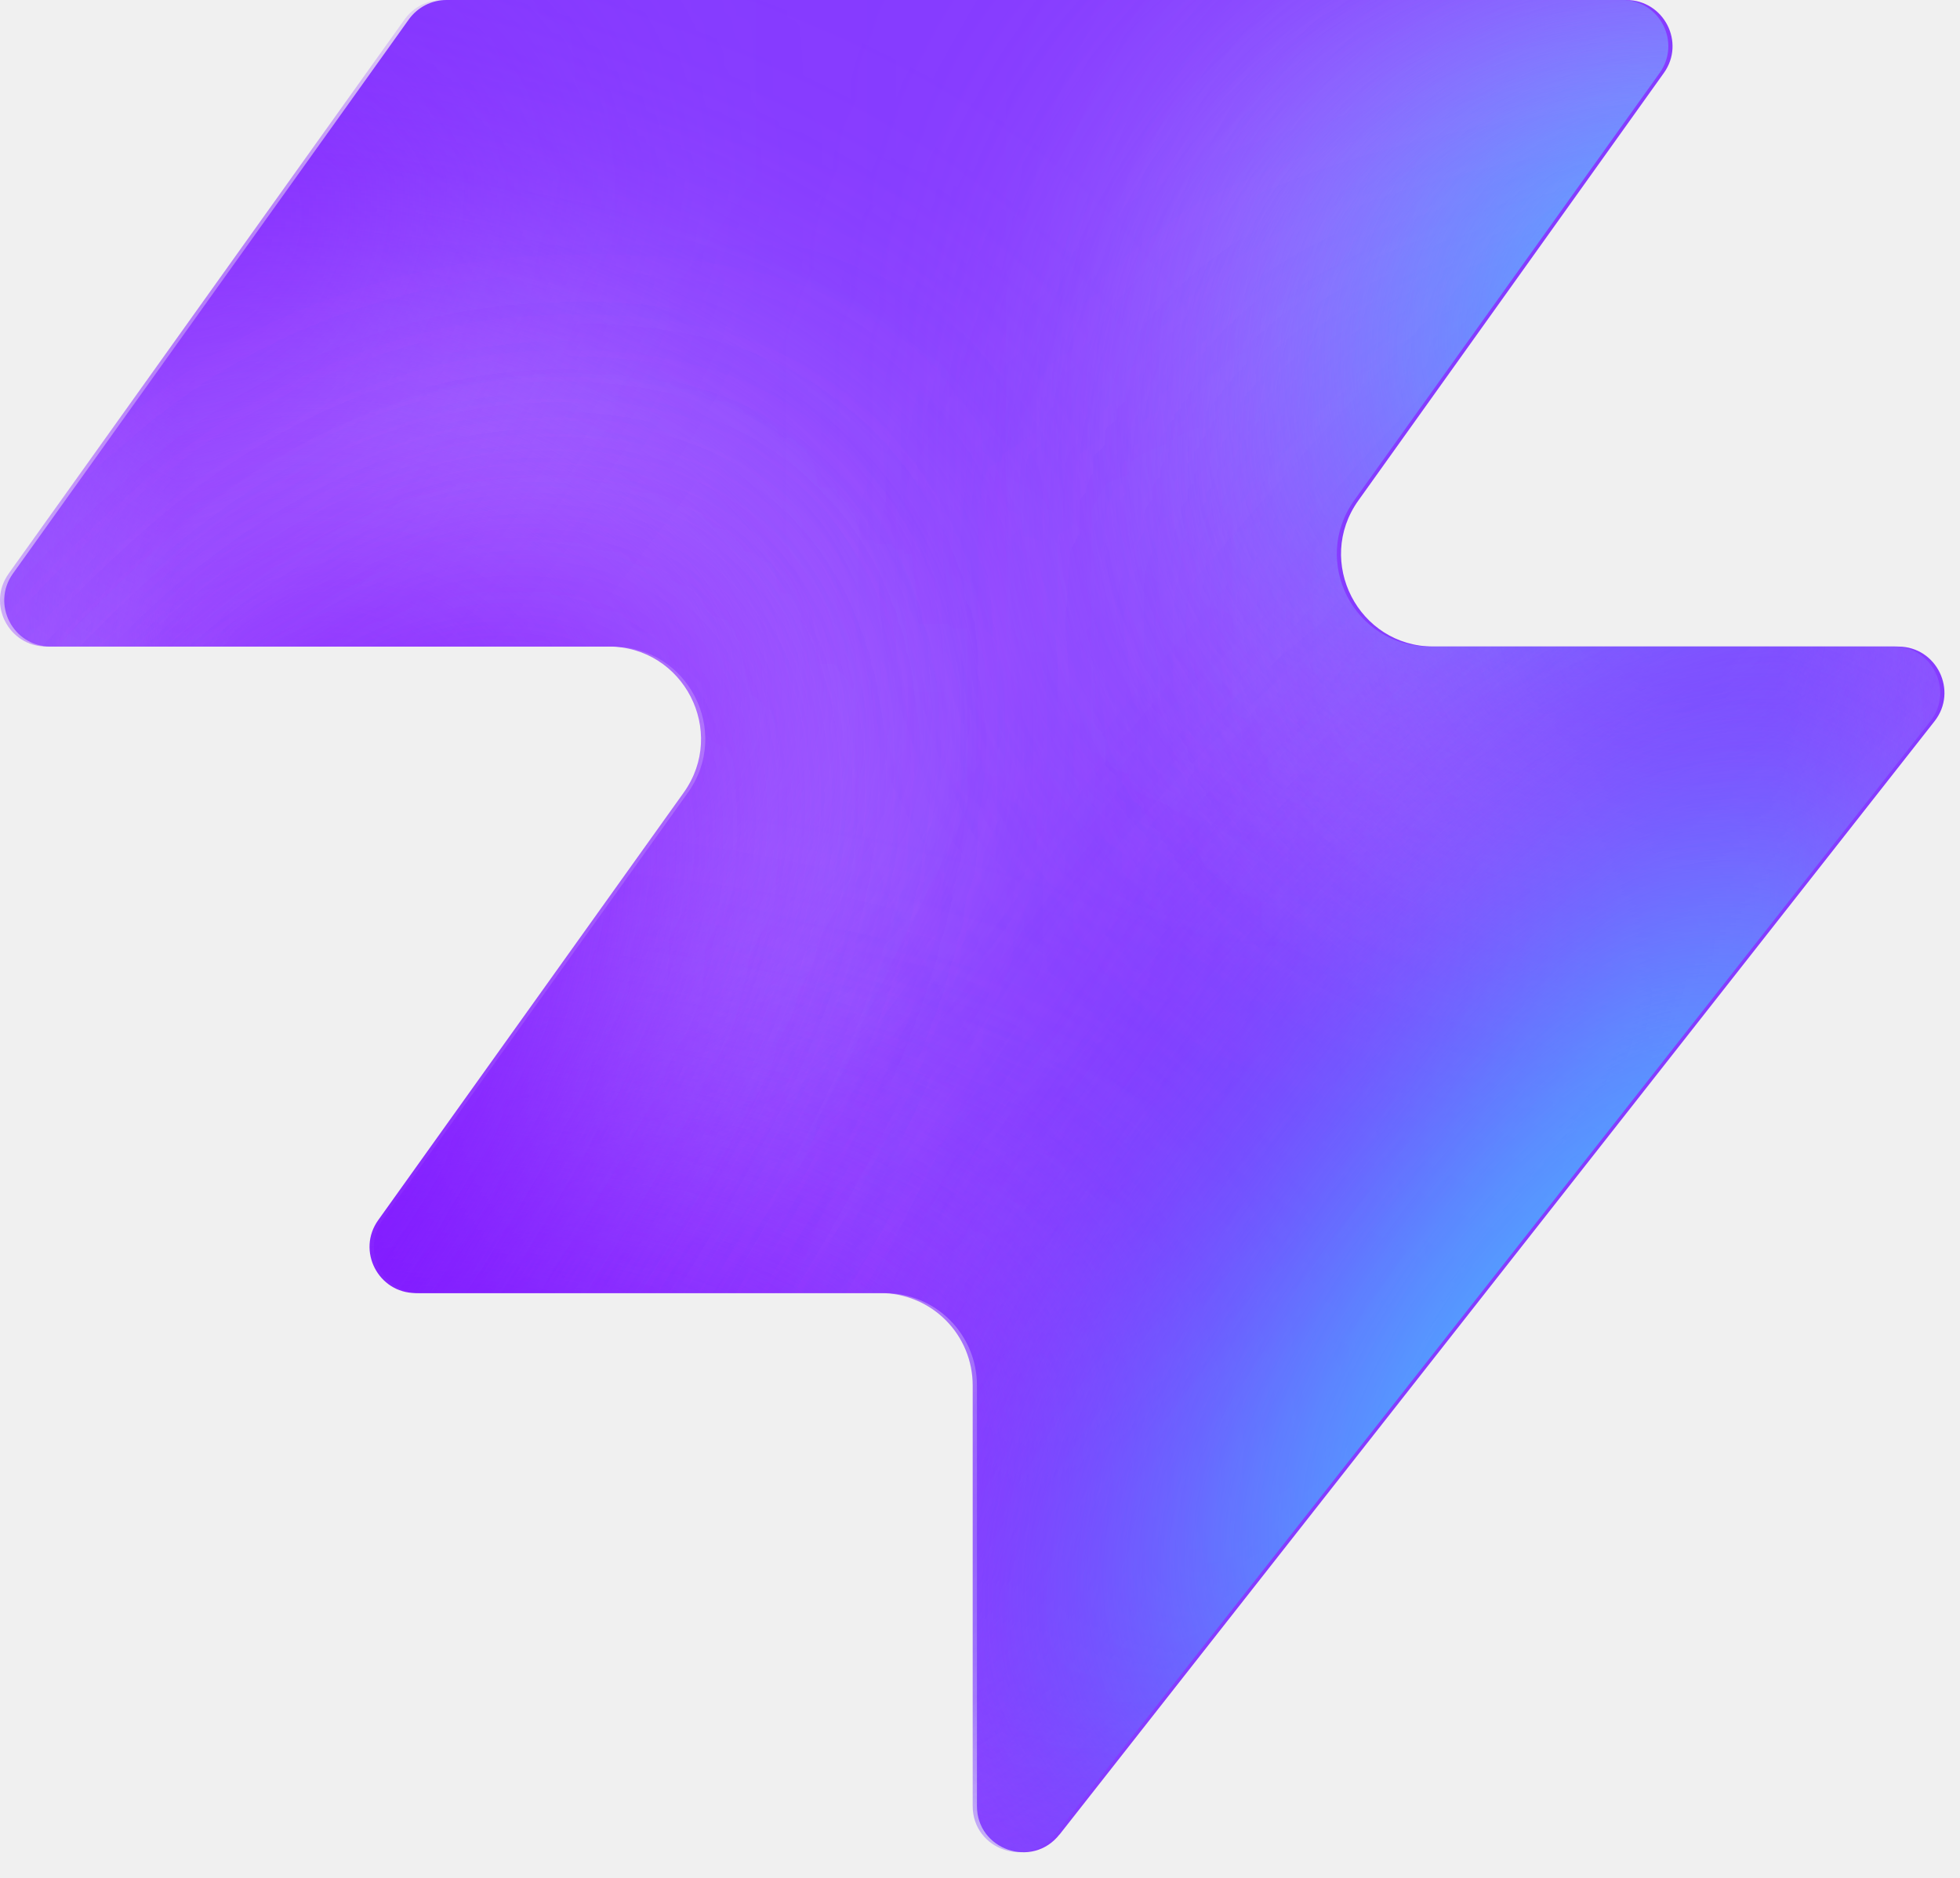
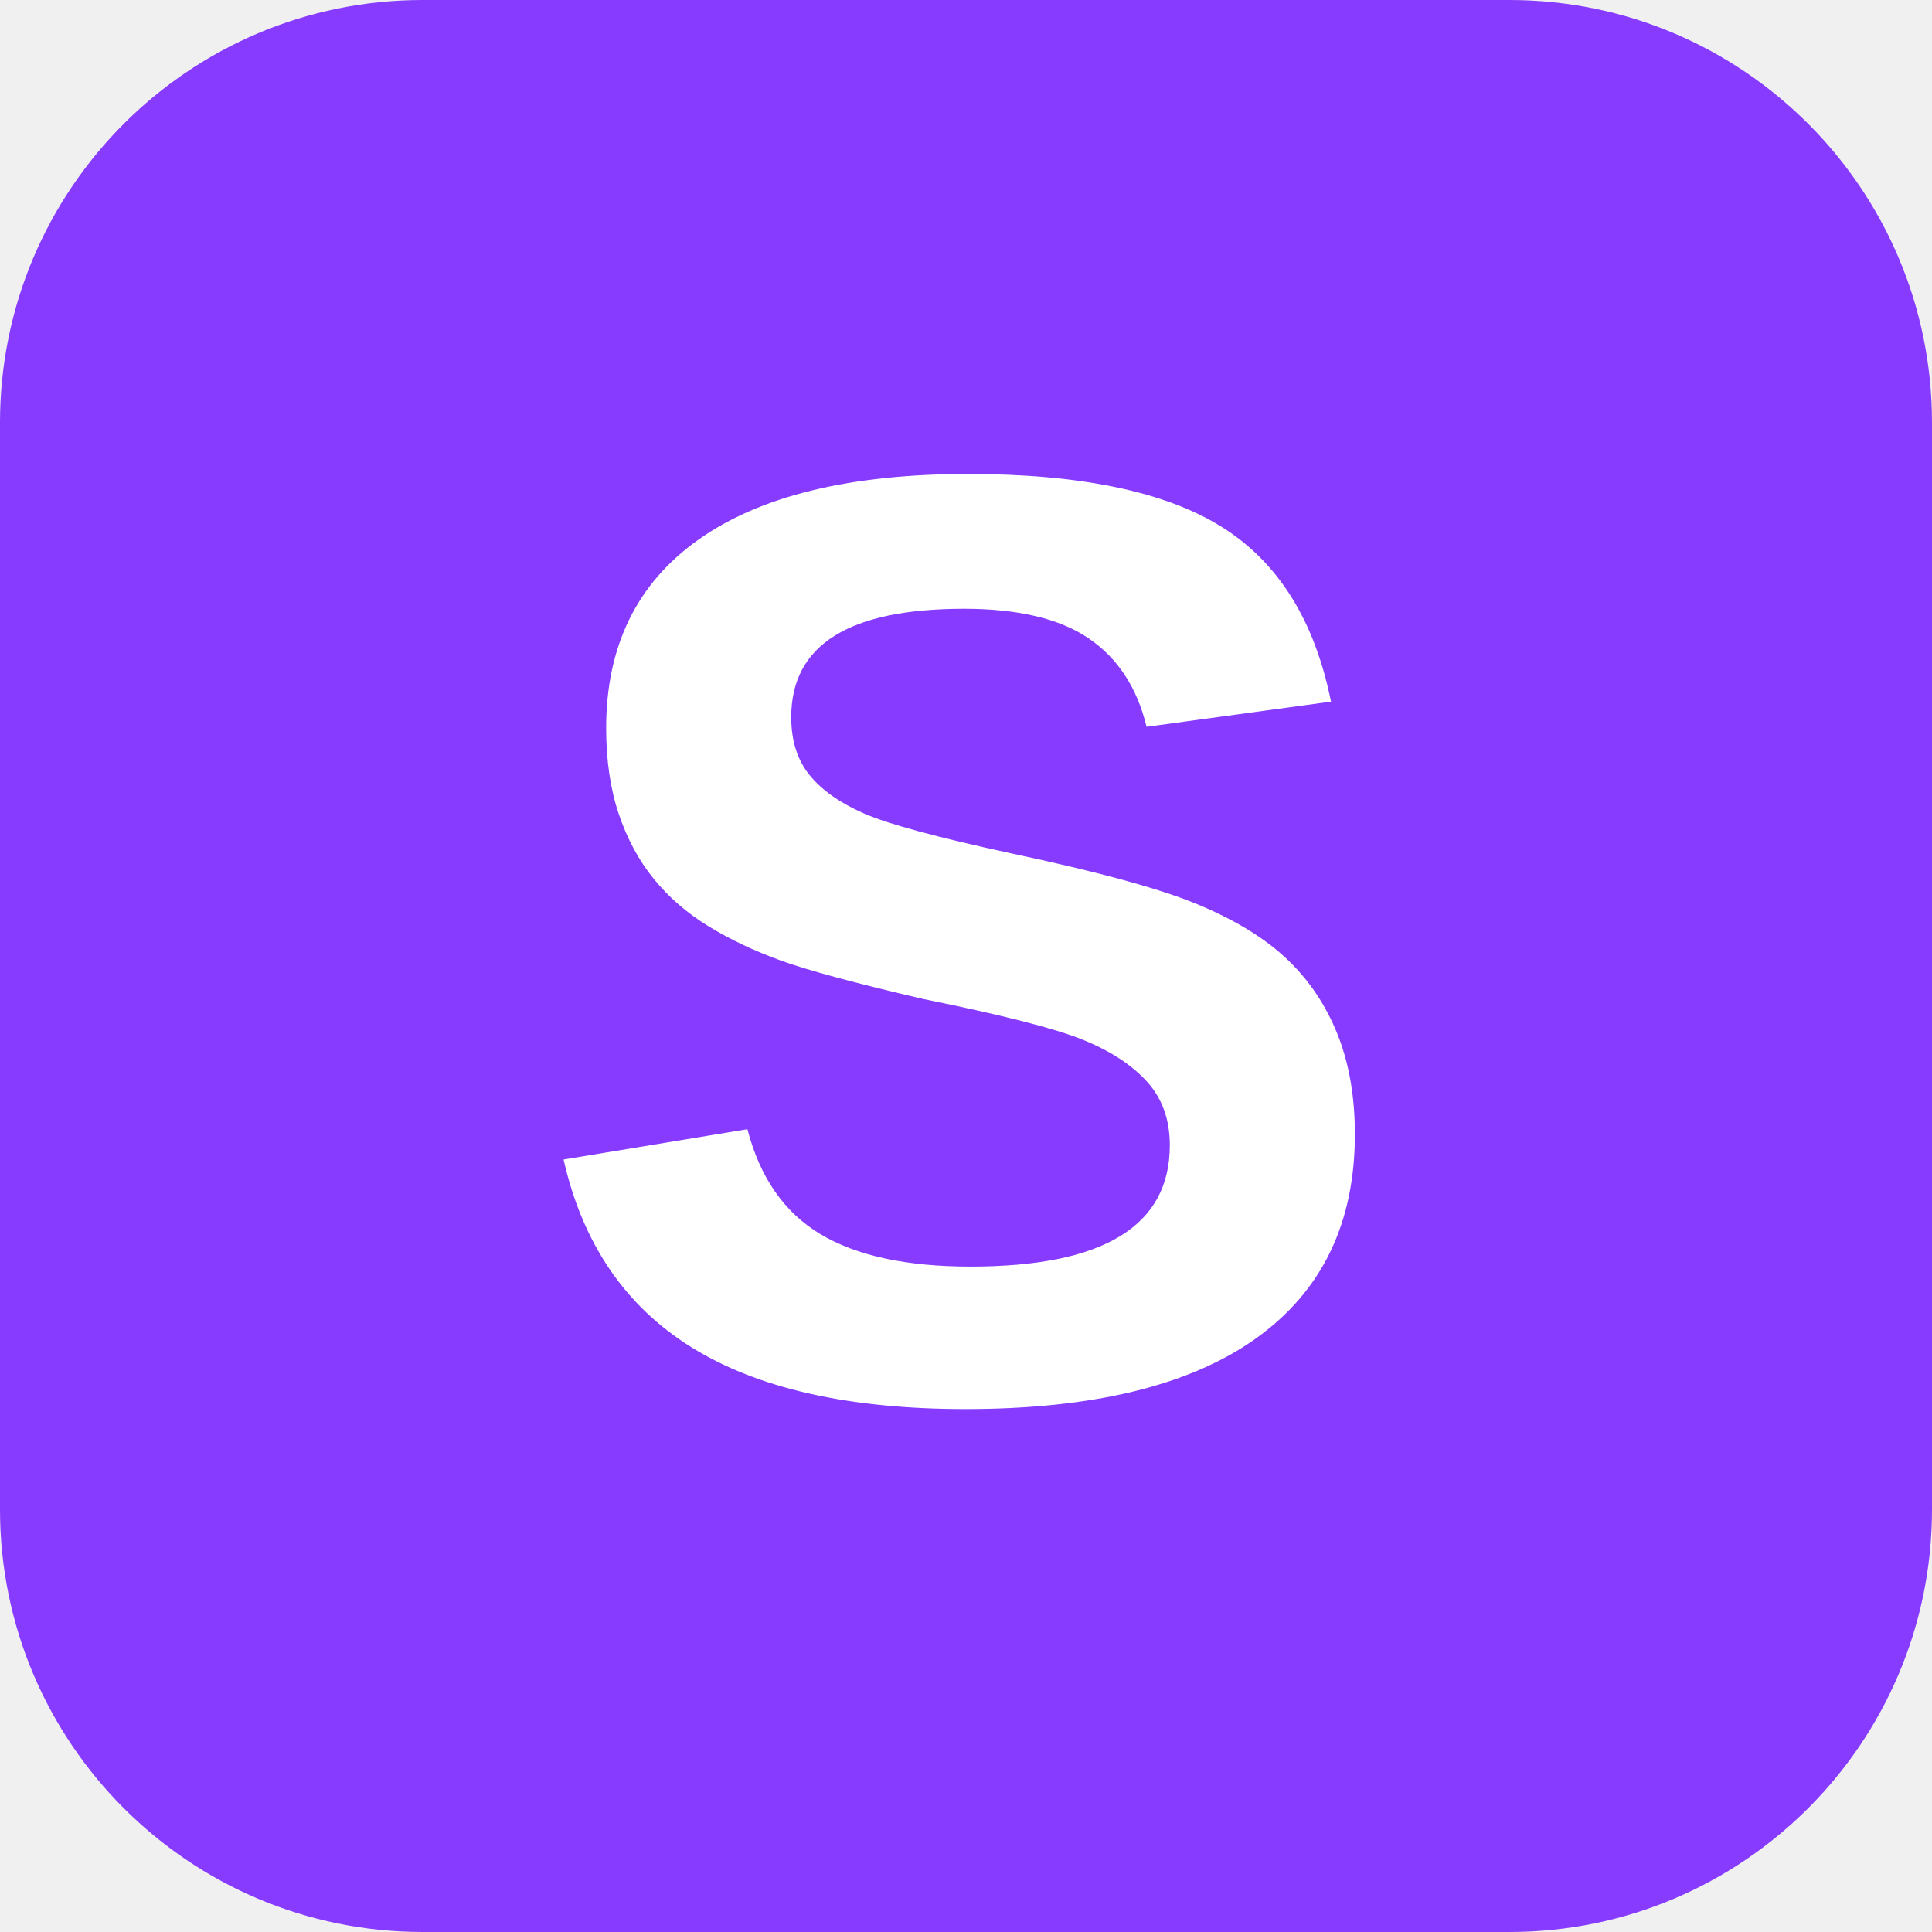
- <svg xmlns="http://www.w3.org/2000/svg" width="48" height="46" fill="none" viewBox="0 0 48 46">
-   <path fill="#863bff" d="M25.946 44.938c-.664.845-2.021.375-2.021-.698V33.937a2.26 2.26 0 0 0-2.262-2.262H10.287c-.92 0-1.456-1.04-.92-1.788l7.48-10.471c1.07-1.497 0-3.578-1.842-3.578H1.237c-.92 0-1.456-1.04-.92-1.788L10.013.474c.214-.297.556-.474.92-.474h28.894c.92 0 1.456 1.04.92 1.788l-7.48 10.471c-1.07 1.498 0 3.579 1.842 3.579h11.377c.943 0 1.473 1.088.89 1.83L25.947 44.94z" style="fill:#863bff;fill:color(display-p3 .525 .23 1);fill-opacity:1" />
-   <mask id="a" width="48" height="46" x="0" y="0" maskUnits="userSpaceOnUse" style="mask-type:alpha">
-     <path fill="#000" d="M25.842 44.938c-.664.844-2.021.375-2.021-.698V33.937a2.26 2.26 0 0 0-2.262-2.262H10.183c-.92 0-1.456-1.04-.92-1.788l7.48-10.471c1.07-1.498 0-3.579-1.842-3.579H1.133c-.92 0-1.456-1.04-.92-1.787L9.91.473c.214-.297.556-.474.92-.474h28.894c.92 0 1.456 1.04.92 1.788l-7.48 10.471c-1.07 1.498 0 3.578 1.842 3.578h11.377c.943 0 1.473 1.088.89 1.832L25.843 44.94z" style="fill:#000;fill-opacity:1" />
-   </mask>
-   <g mask="url(#a)">
-     <g filter="url(#b)">
-       <ellipse cx="5.508" cy="14.704" fill="#ede6ff" rx="5.508" ry="14.704" style="fill:#ede6ff;fill:color(display-p3 .927 .903 1);fill-opacity:1" transform="matrix(.00324 1 1 -.00324 -4.47 31.516)" />
-     </g>
-     <g filter="url(#c)">
-       <ellipse cx="10.399" cy="29.851" fill="#ede6ff" rx="10.399" ry="29.851" style="fill:#ede6ff;fill:color(display-p3 .927 .903 1);fill-opacity:1" transform="matrix(.00324 1 1 -.00324 -39.328 7.883)" />
-     </g>
-     <g filter="url(#d)">
-       <ellipse cx="5.508" cy="30.487" fill="#7e14ff" rx="5.508" ry="30.487" style="fill:#7e14ff;fill:color(display-p3 .492 .077 1);fill-opacity:1" transform="rotate(89.814 -25.913 -14.639)scale(1 -1)" />
-     </g>
-     <g filter="url(#e)">
-       <ellipse cx="5.508" cy="30.599" fill="#7e14ff" rx="5.508" ry="30.599" style="fill:#7e14ff;fill:color(display-p3 .492 .077 1);fill-opacity:1" transform="rotate(89.814 -32.644 -3.334)scale(1 -1)" />
-     </g>
-     <g filter="url(#f)">
-       <ellipse cx="5.508" cy="30.599" fill="#7e14ff" rx="5.508" ry="30.599" style="fill:#7e14ff;fill:color(display-p3 .492 .077 1);fill-opacity:1" transform="matrix(.00324 1 1 -.00324 -34.34 30.47)" />
-     </g>
-     <g filter="url(#g)">
-       <ellipse cx="14.072" cy="22.078" fill="#ede6ff" rx="14.072" ry="22.078" style="fill:#ede6ff;fill:color(display-p3 .927 .903 1);fill-opacity:1" transform="rotate(93.35 24.506 48.493)scale(-1 1)" />
-     </g>
-     <g filter="url(#h)">
-       <ellipse cx="3.47" cy="21.501" fill="#7e14ff" rx="3.47" ry="21.501" style="fill:#7e14ff;fill:color(display-p3 .492 .077 1);fill-opacity:1" transform="rotate(89.009 28.708 47.59)scale(-1 1)" />
-     </g>
-     <g filter="url(#i)">
-       <ellipse cx="3.47" cy="21.501" fill="#7e14ff" rx="3.47" ry="21.501" style="fill:#7e14ff;fill:color(display-p3 .492 .077 1);fill-opacity:1" transform="rotate(89.009 28.708 47.59)scale(-1 1)" />
-     </g>
-     <g filter="url(#j)">
-       <ellipse cx=".387" cy="8.972" fill="#7e14ff" rx="4.407" ry="29.108" style="fill:#7e14ff;fill:color(display-p3 .492 .077 1);fill-opacity:1" transform="rotate(39.51 .387 8.972)" />
-     </g>
-     <g filter="url(#k)">
-       <ellipse cx="47.523" cy="-6.092" fill="#7e14ff" rx="4.407" ry="29.108" style="fill:#7e14ff;fill:color(display-p3 .492 .077 1);fill-opacity:1" transform="rotate(37.892 47.523 -6.092)" />
-     </g>
-     <g filter="url(#l)">
-       <ellipse cx="41.412" cy="6.333" fill="#47bfff" rx="5.971" ry="9.665" style="fill:#47bfff;fill:color(display-p3 .28 .748 1);fill-opacity:1" transform="rotate(37.892 41.412 6.333)" />
-     </g>
-     <g filter="url(#m)">
-       <ellipse cx="-1.879" cy="38.332" fill="#7e14ff" rx="4.407" ry="29.108" style="fill:#7e14ff;fill:color(display-p3 .492 .077 1);fill-opacity:1" transform="rotate(37.892 -1.88 38.332)" />
-     </g>
-     <g filter="url(#n)">
-       <ellipse cx="-1.879" cy="38.332" fill="#7e14ff" rx="4.407" ry="29.108" style="fill:#7e14ff;fill:color(display-p3 .492 .077 1);fill-opacity:1" transform="rotate(37.892 -1.88 38.332)" />
-     </g>
-     <g filter="url(#o)">
-       <ellipse cx="35.651" cy="29.907" fill="#7e14ff" rx="4.407" ry="29.108" style="fill:#7e14ff;fill:color(display-p3 .492 .077 1);fill-opacity:1" transform="rotate(37.892 35.651 29.907)" />
-     </g>
-     <g filter="url(#p)">
-       <ellipse cx="38.418" cy="32.4" fill="#47bfff" rx="5.971" ry="15.297" style="fill:#47bfff;fill:color(display-p3 .28 .748 1);fill-opacity:1" transform="rotate(37.892 38.418 32.4)" />
-     </g>
-   </g>
-   <defs>
-     <filter id="b" width="60.045" height="41.654" x="-19.77" y="16.149" color-interpolation-filters="sRGB" filterUnits="userSpaceOnUse">
-       <feFlood flood-opacity="0" result="BackgroundImageFix" />
-       <feBlend in="SourceGraphic" in2="BackgroundImageFix" result="shape" />
-       <feGaussianBlur result="effect1_foregroundBlur_2002_17158" stdDeviation="7.659" />
-     </filter>
-     <filter id="c" width="90.34" height="51.437" x="-54.613" y="-7.533" color-interpolation-filters="sRGB" filterUnits="userSpaceOnUse">
-       <feFlood flood-opacity="0" result="BackgroundImageFix" />
-       <feBlend in="SourceGraphic" in2="BackgroundImageFix" result="shape" />
-       <feGaussianBlur result="effect1_foregroundBlur_2002_17158" stdDeviation="7.659" />
-     </filter>
-     <filter id="d" width="79.355" height="29.4" x="-49.64" y="2.03" color-interpolation-filters="sRGB" filterUnits="userSpaceOnUse">
-       <feFlood flood-opacity="0" result="BackgroundImageFix" />
-       <feBlend in="SourceGraphic" in2="BackgroundImageFix" result="shape" />
-       <feGaussianBlur result="effect1_foregroundBlur_2002_17158" stdDeviation="4.596" />
-     </filter>
-     <filter id="e" width="79.579" height="29.4" x="-45.045" y="20.029" color-interpolation-filters="sRGB" filterUnits="userSpaceOnUse">
-       <feFlood flood-opacity="0" result="BackgroundImageFix" />
-       <feBlend in="SourceGraphic" in2="BackgroundImageFix" result="shape" />
-       <feGaussianBlur result="effect1_foregroundBlur_2002_17158" stdDeviation="4.596" />
-     </filter>
-     <filter id="f" width="79.579" height="29.4" x="-43.513" y="21.178" color-interpolation-filters="sRGB" filterUnits="userSpaceOnUse">
-       <feFlood flood-opacity="0" result="BackgroundImageFix" />
-       <feBlend in="SourceGraphic" in2="BackgroundImageFix" result="shape" />
-       <feGaussianBlur result="effect1_foregroundBlur_2002_17158" stdDeviation="4.596" />
-     </filter>
-     <filter id="g" width="74.749" height="58.852" x="15.756" y="-17.901" color-interpolation-filters="sRGB" filterUnits="userSpaceOnUse">
-       <feFlood flood-opacity="0" result="BackgroundImageFix" />
-       <feBlend in="SourceGraphic" in2="BackgroundImageFix" result="shape" />
-       <feGaussianBlur result="effect1_foregroundBlur_2002_17158" stdDeviation="7.659" />
-     </filter>
-     <filter id="h" width="61.377" height="25.362" x="23.548" y="2.284" color-interpolation-filters="sRGB" filterUnits="userSpaceOnUse">
-       <feFlood flood-opacity="0" result="BackgroundImageFix" />
-       <feBlend in="SourceGraphic" in2="BackgroundImageFix" result="shape" />
-       <feGaussianBlur result="effect1_foregroundBlur_2002_17158" stdDeviation="4.596" />
-     </filter>
-     <filter id="i" width="61.377" height="25.362" x="23.548" y="2.284" color-interpolation-filters="sRGB" filterUnits="userSpaceOnUse">
-       <feFlood flood-opacity="0" result="BackgroundImageFix" />
-       <feBlend in="SourceGraphic" in2="BackgroundImageFix" result="shape" />
-       <feGaussianBlur result="effect1_foregroundBlur_2002_17158" stdDeviation="4.596" />
-     </filter>
-     <filter id="j" width="56.045" height="63.649" x="-27.636" y="-22.853" color-interpolation-filters="sRGB" filterUnits="userSpaceOnUse">
-       <feFlood flood-opacity="0" result="BackgroundImageFix" />
-       <feBlend in="SourceGraphic" in2="BackgroundImageFix" result="shape" />
-       <feGaussianBlur result="effect1_foregroundBlur_2002_17158" stdDeviation="4.596" />
-     </filter>
-     <filter id="k" width="54.814" height="64.646" x="20.116" y="-38.415" color-interpolation-filters="sRGB" filterUnits="userSpaceOnUse">
-       <feFlood flood-opacity="0" result="BackgroundImageFix" />
-       <feBlend in="SourceGraphic" in2="BackgroundImageFix" result="shape" />
-       <feGaussianBlur result="effect1_foregroundBlur_2002_17158" stdDeviation="4.596" />
-     </filter>
-     <filter id="l" width="33.541" height="35.313" x="24.641" y="-11.323" color-interpolation-filters="sRGB" filterUnits="userSpaceOnUse">
-       <feFlood flood-opacity="0" result="BackgroundImageFix" />
-       <feBlend in="SourceGraphic" in2="BackgroundImageFix" result="shape" />
-       <feGaussianBlur result="effect1_foregroundBlur_2002_17158" stdDeviation="4.596" />
-     </filter>
-     <filter id="m" width="54.814" height="64.646" x="-29.286" y="6.009" color-interpolation-filters="sRGB" filterUnits="userSpaceOnUse">
-       <feFlood flood-opacity="0" result="BackgroundImageFix" />
-       <feBlend in="SourceGraphic" in2="BackgroundImageFix" result="shape" />
-       <feGaussianBlur result="effect1_foregroundBlur_2002_17158" stdDeviation="4.596" />
-     </filter>
-     <filter id="n" width="54.814" height="64.646" x="-29.286" y="6.009" color-interpolation-filters="sRGB" filterUnits="userSpaceOnUse">
-       <feFlood flood-opacity="0" result="BackgroundImageFix" />
-       <feBlend in="SourceGraphic" in2="BackgroundImageFix" result="shape" />
-       <feGaussianBlur result="effect1_foregroundBlur_2002_17158" stdDeviation="4.596" />
-     </filter>
-     <filter id="o" width="54.814" height="64.646" x="8.244" y="-2.416" color-interpolation-filters="sRGB" filterUnits="userSpaceOnUse">
-       <feFlood flood-opacity="0" result="BackgroundImageFix" />
-       <feBlend in="SourceGraphic" in2="BackgroundImageFix" result="shape" />
-       <feGaussianBlur result="effect1_foregroundBlur_2002_17158" stdDeviation="4.596" />
-     </filter>
-     <filter id="p" width="39.409" height="43.623" x="18.713" y="10.588" color-interpolation-filters="sRGB" filterUnits="userSpaceOnUse">
-       <feFlood flood-opacity="0" result="BackgroundImageFix" />
-       <feBlend in="SourceGraphic" in2="BackgroundImageFix" result="shape" />
-       <feGaussianBlur result="effect1_foregroundBlur_2002_17158" stdDeviation="4.596" />
-     </filter>
-   </defs>
+ <svg xmlns="http://www.w3.org/2000/svg" viewBox="0 0 512 512">
+   <rect width="512" height="512" rx="112" fill="#863bff" />
+   <text x="256" y="370" fill="#fff" font-family="Arial, Helvetica, sans-serif" font-size="350" font-weight="700" text-anchor="middle">S</text>
</svg>
